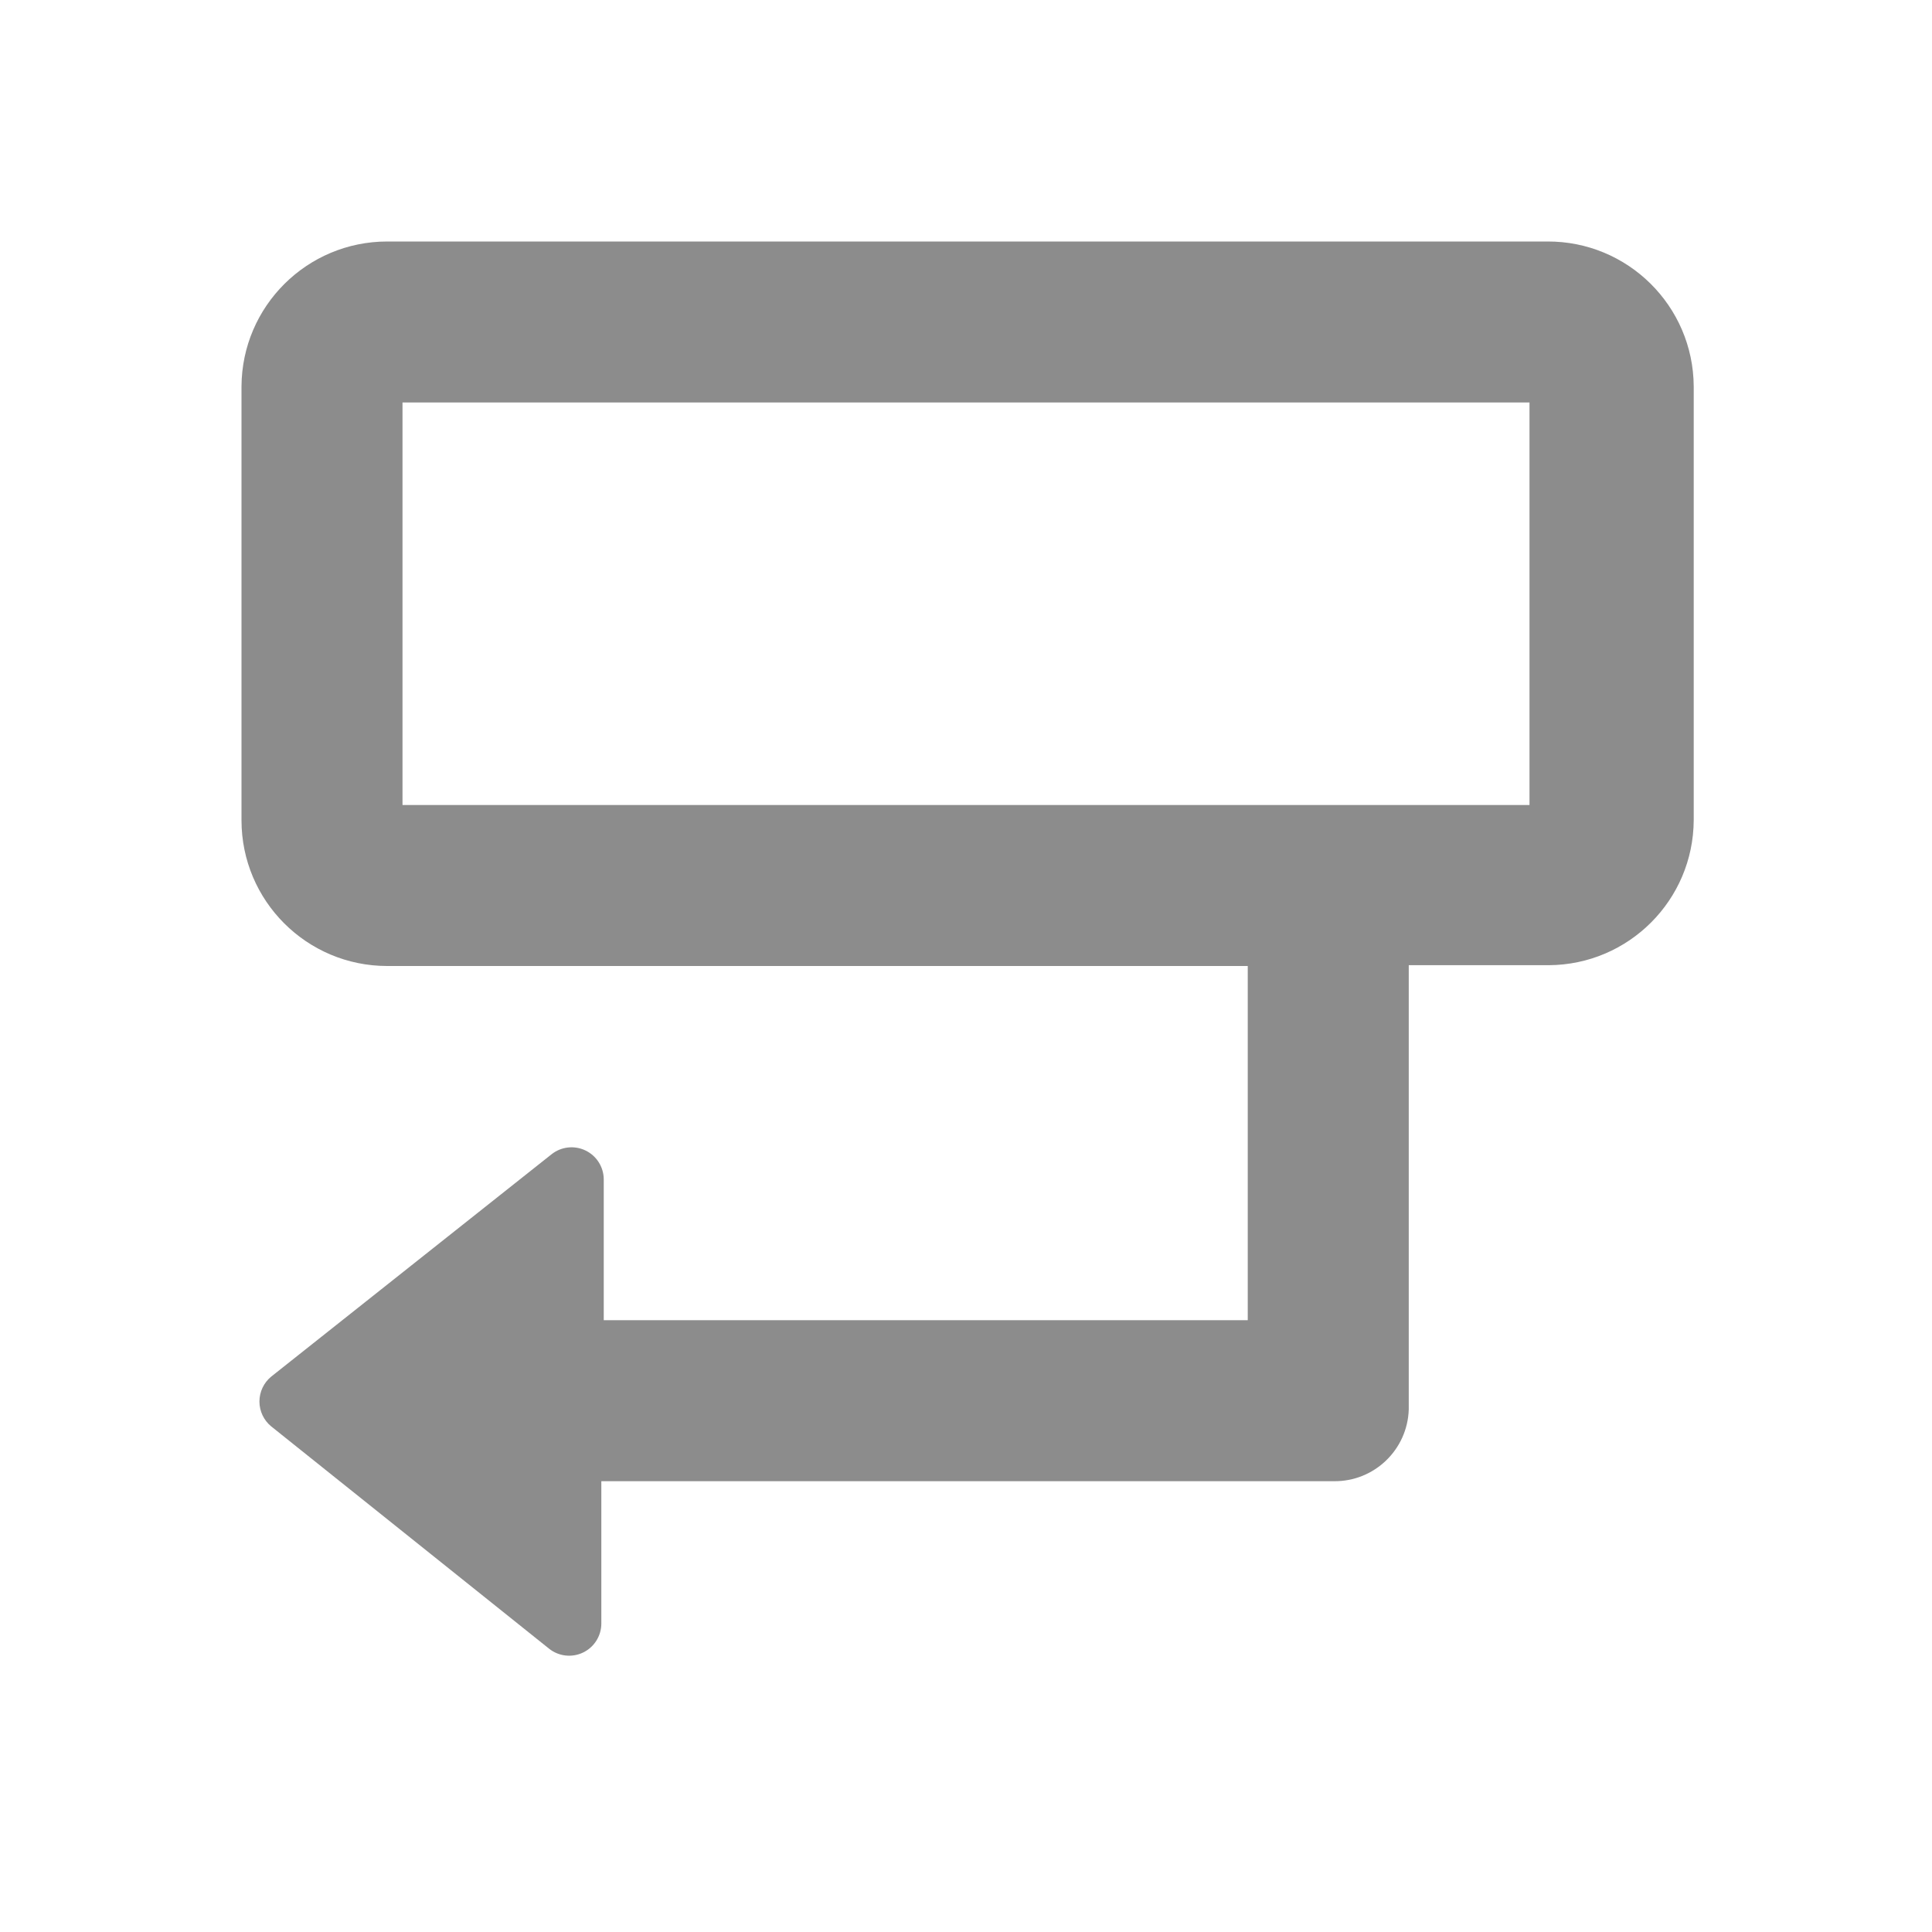
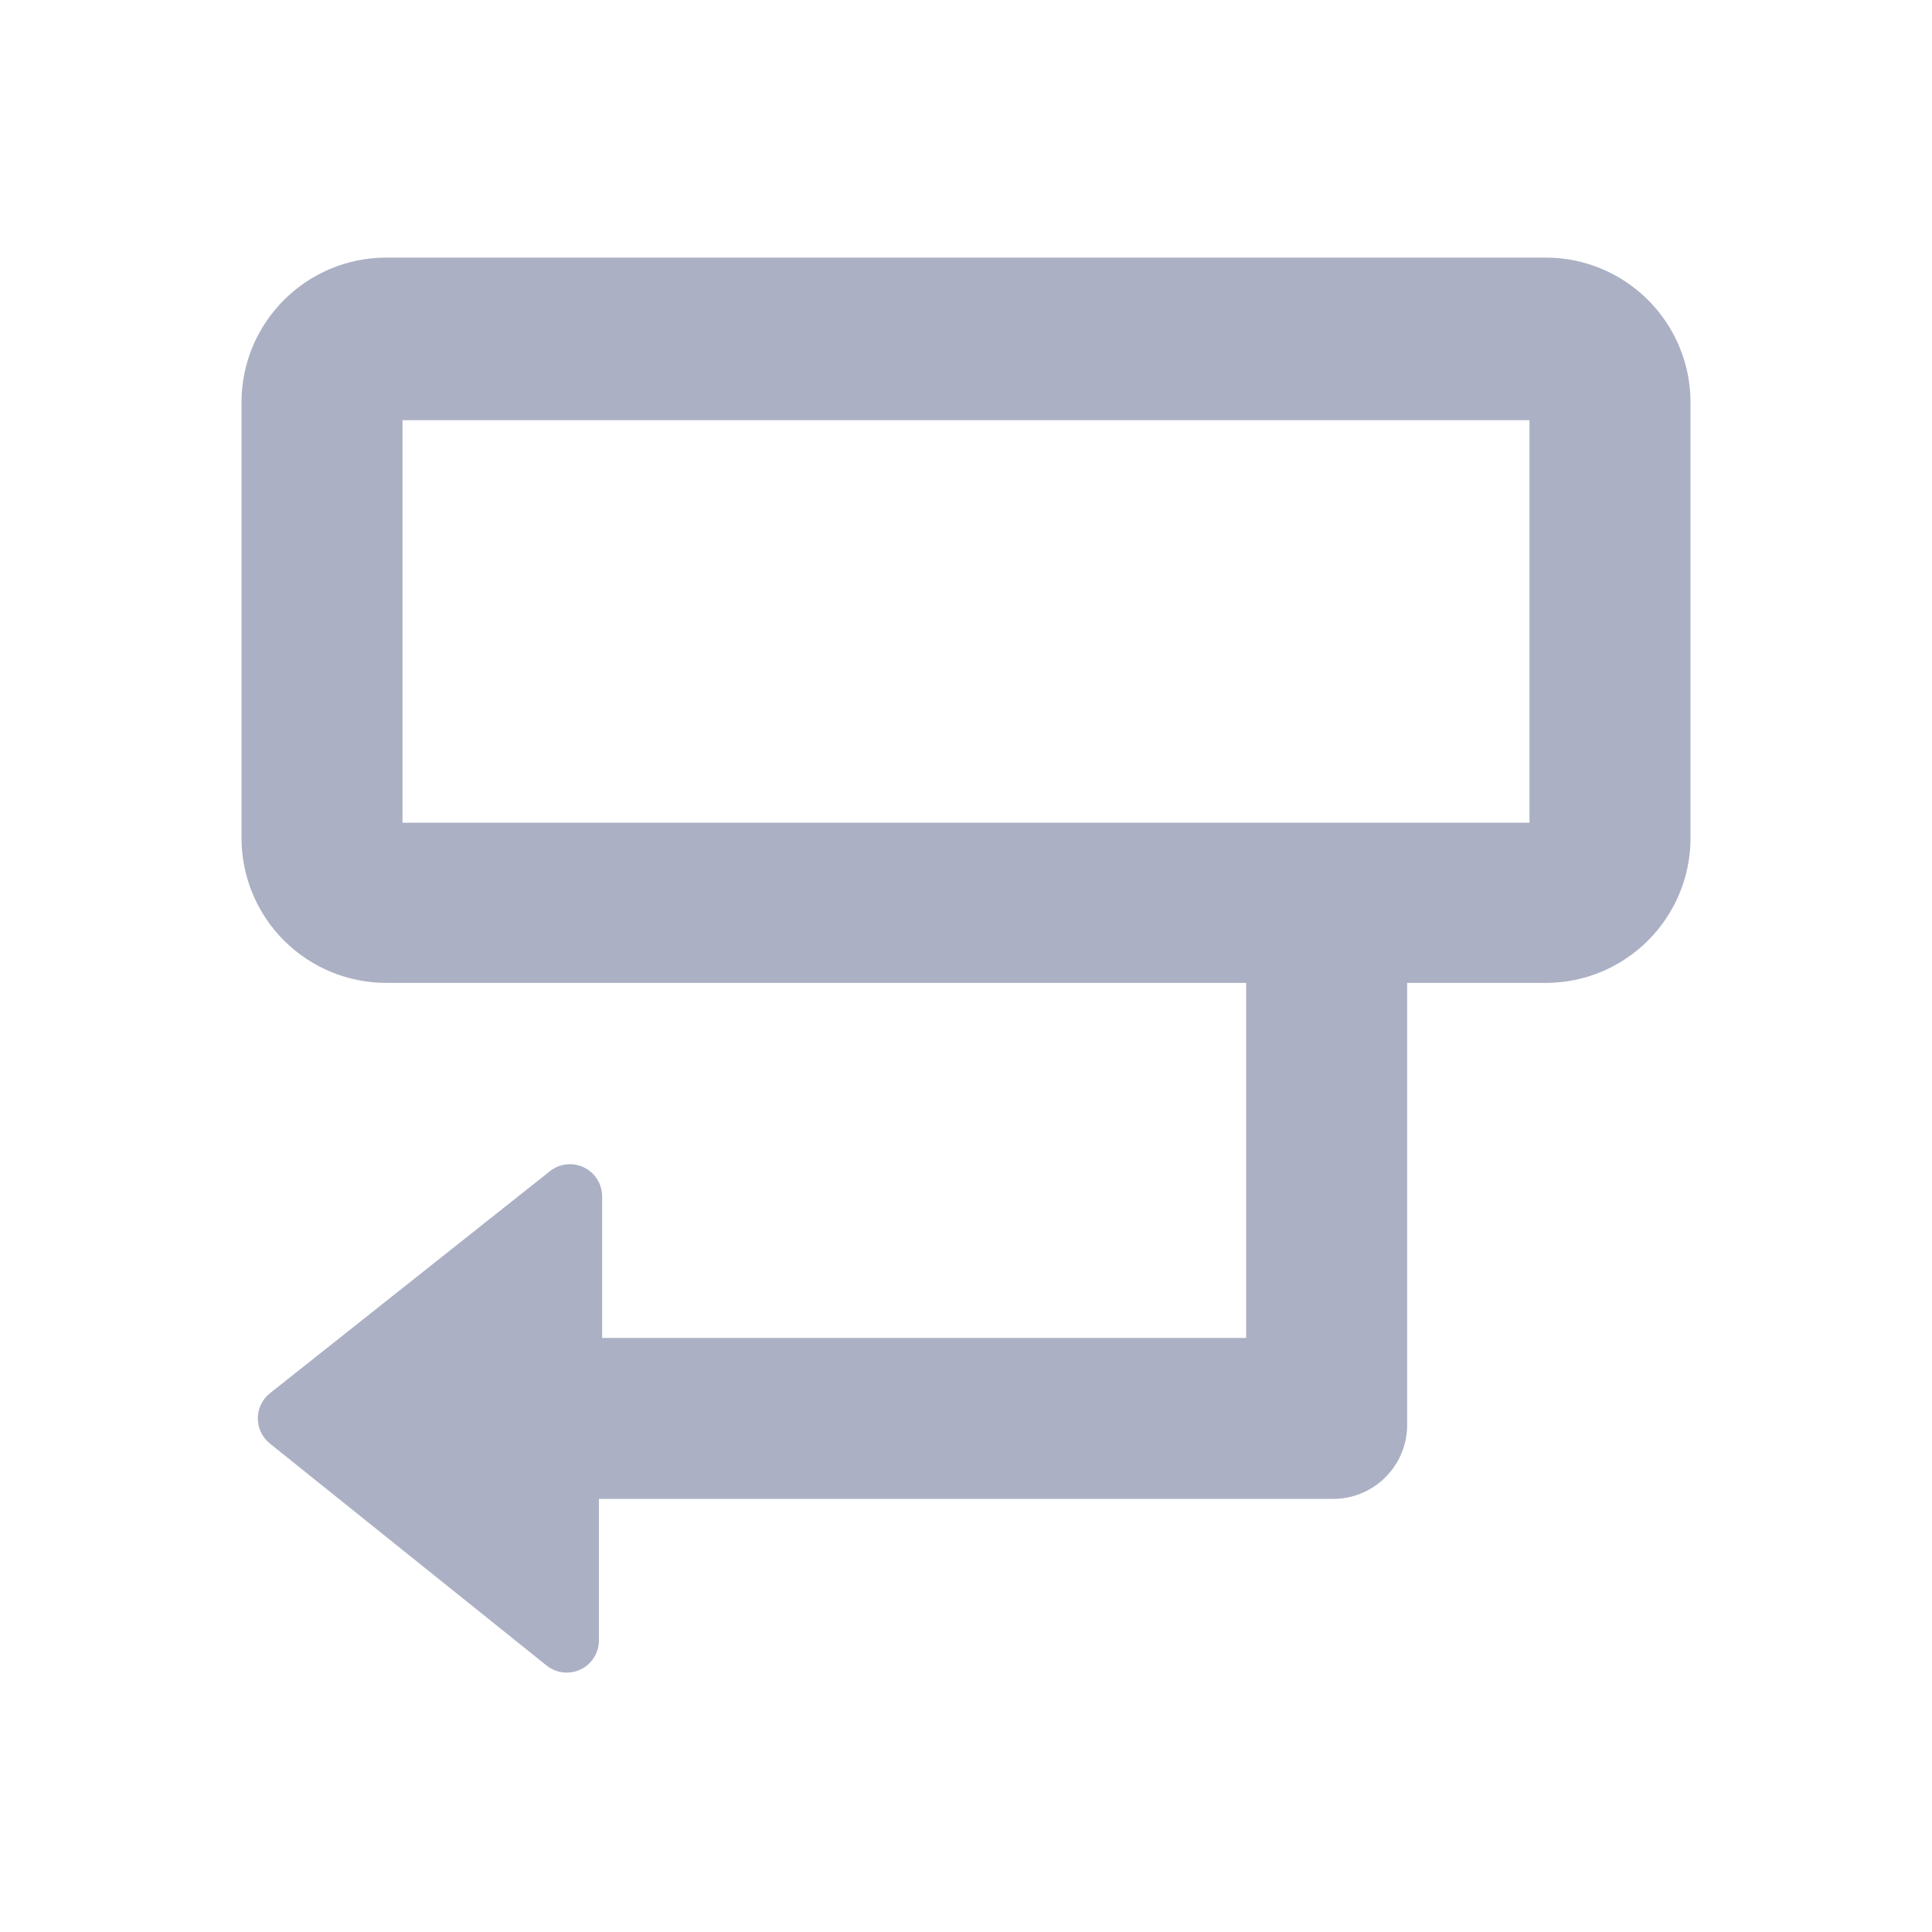
- <svg xmlns="http://www.w3.org/2000/svg" id="icons" viewBox="0 0 24 24">
+ <svg xmlns="http://www.w3.org/2000/svg" id="icon" viewBox="0 0 24 24">
  <defs>
-     <style>.cls-1{fill:#8c8c8c;}</style>
+     <style>.cls-1{fill:#abb0c4;}</style>
  </defs>
-   <path class="cls-1" d="M19.22,3H4.81A1.81,1.81,0,0,0,3,4.8v5.39A1.81,1.81,0,0,0,4.81,12H15.5V16.4h-8V14.65a.4.4,0,0,0-.65-.31L3.37,17.1a.4.4,0,0,0,0,.62l3.45,2.76a.4.4,0,0,0,.65-.31V18.4h9.1a.92.92,0,0,0,.93-.89l0-5.52h1.74a1.81,1.81,0,0,0,1.8-1.8V4.8A1.81,1.81,0,0,0,19.22,3ZM5,10V5H19v5Z" />
+   <path class="cls-1" d="M15.48,12.2v4.42h-8V14.86a.4.4,0,0,0-.65-.31L3.35,17.31a.4.4,0,0,0,0,.62l3.44,2.76a.4.4,0,0,0,.65-.31V18.62h9.11a.92.92,0,0,0,.93-.9l0-5.52Z" />
+   <path class="cls-1" d="M17.46,12.21H19.2a1.8,1.8,0,0,0,1.8-1.8V5a1.8,1.8,0,0,0-1.8-1.8H4.8A1.8,1.8,0,0,0,3,5V10.4a1.8,1.8,0,0,0,1.8,1.81H17.46ZM5,10.22v-5H19v5Z" />
</svg>
